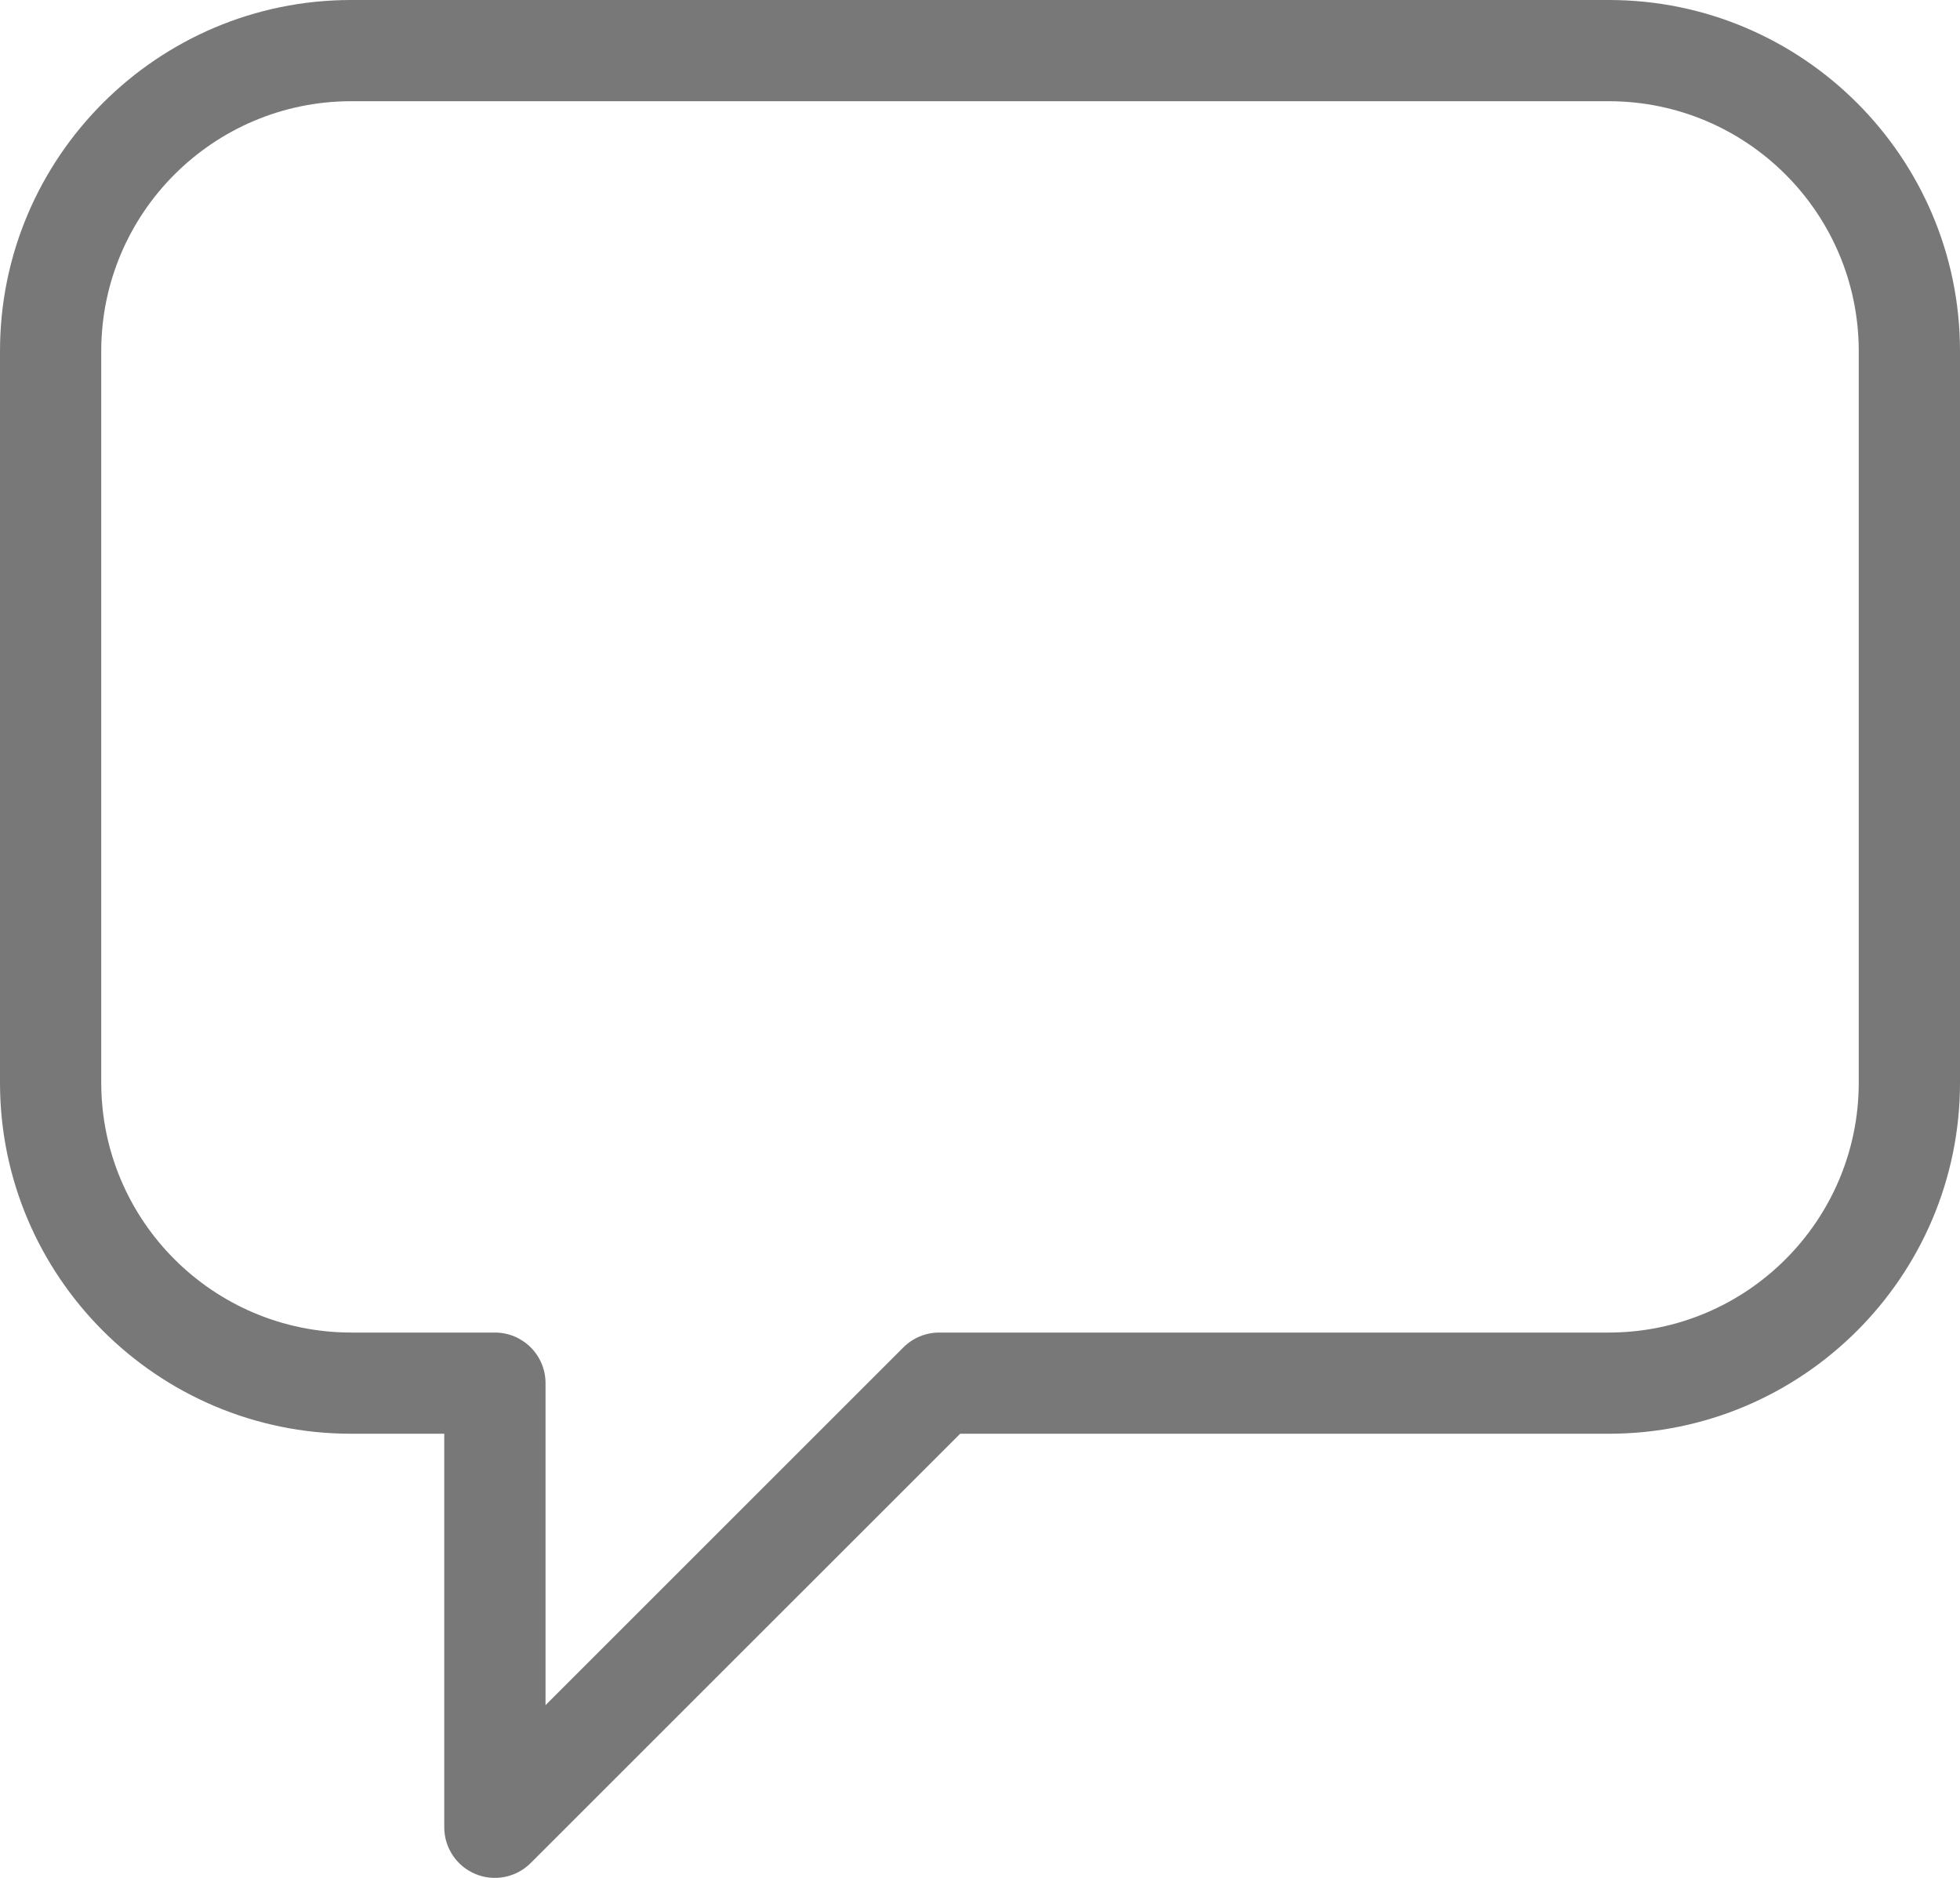
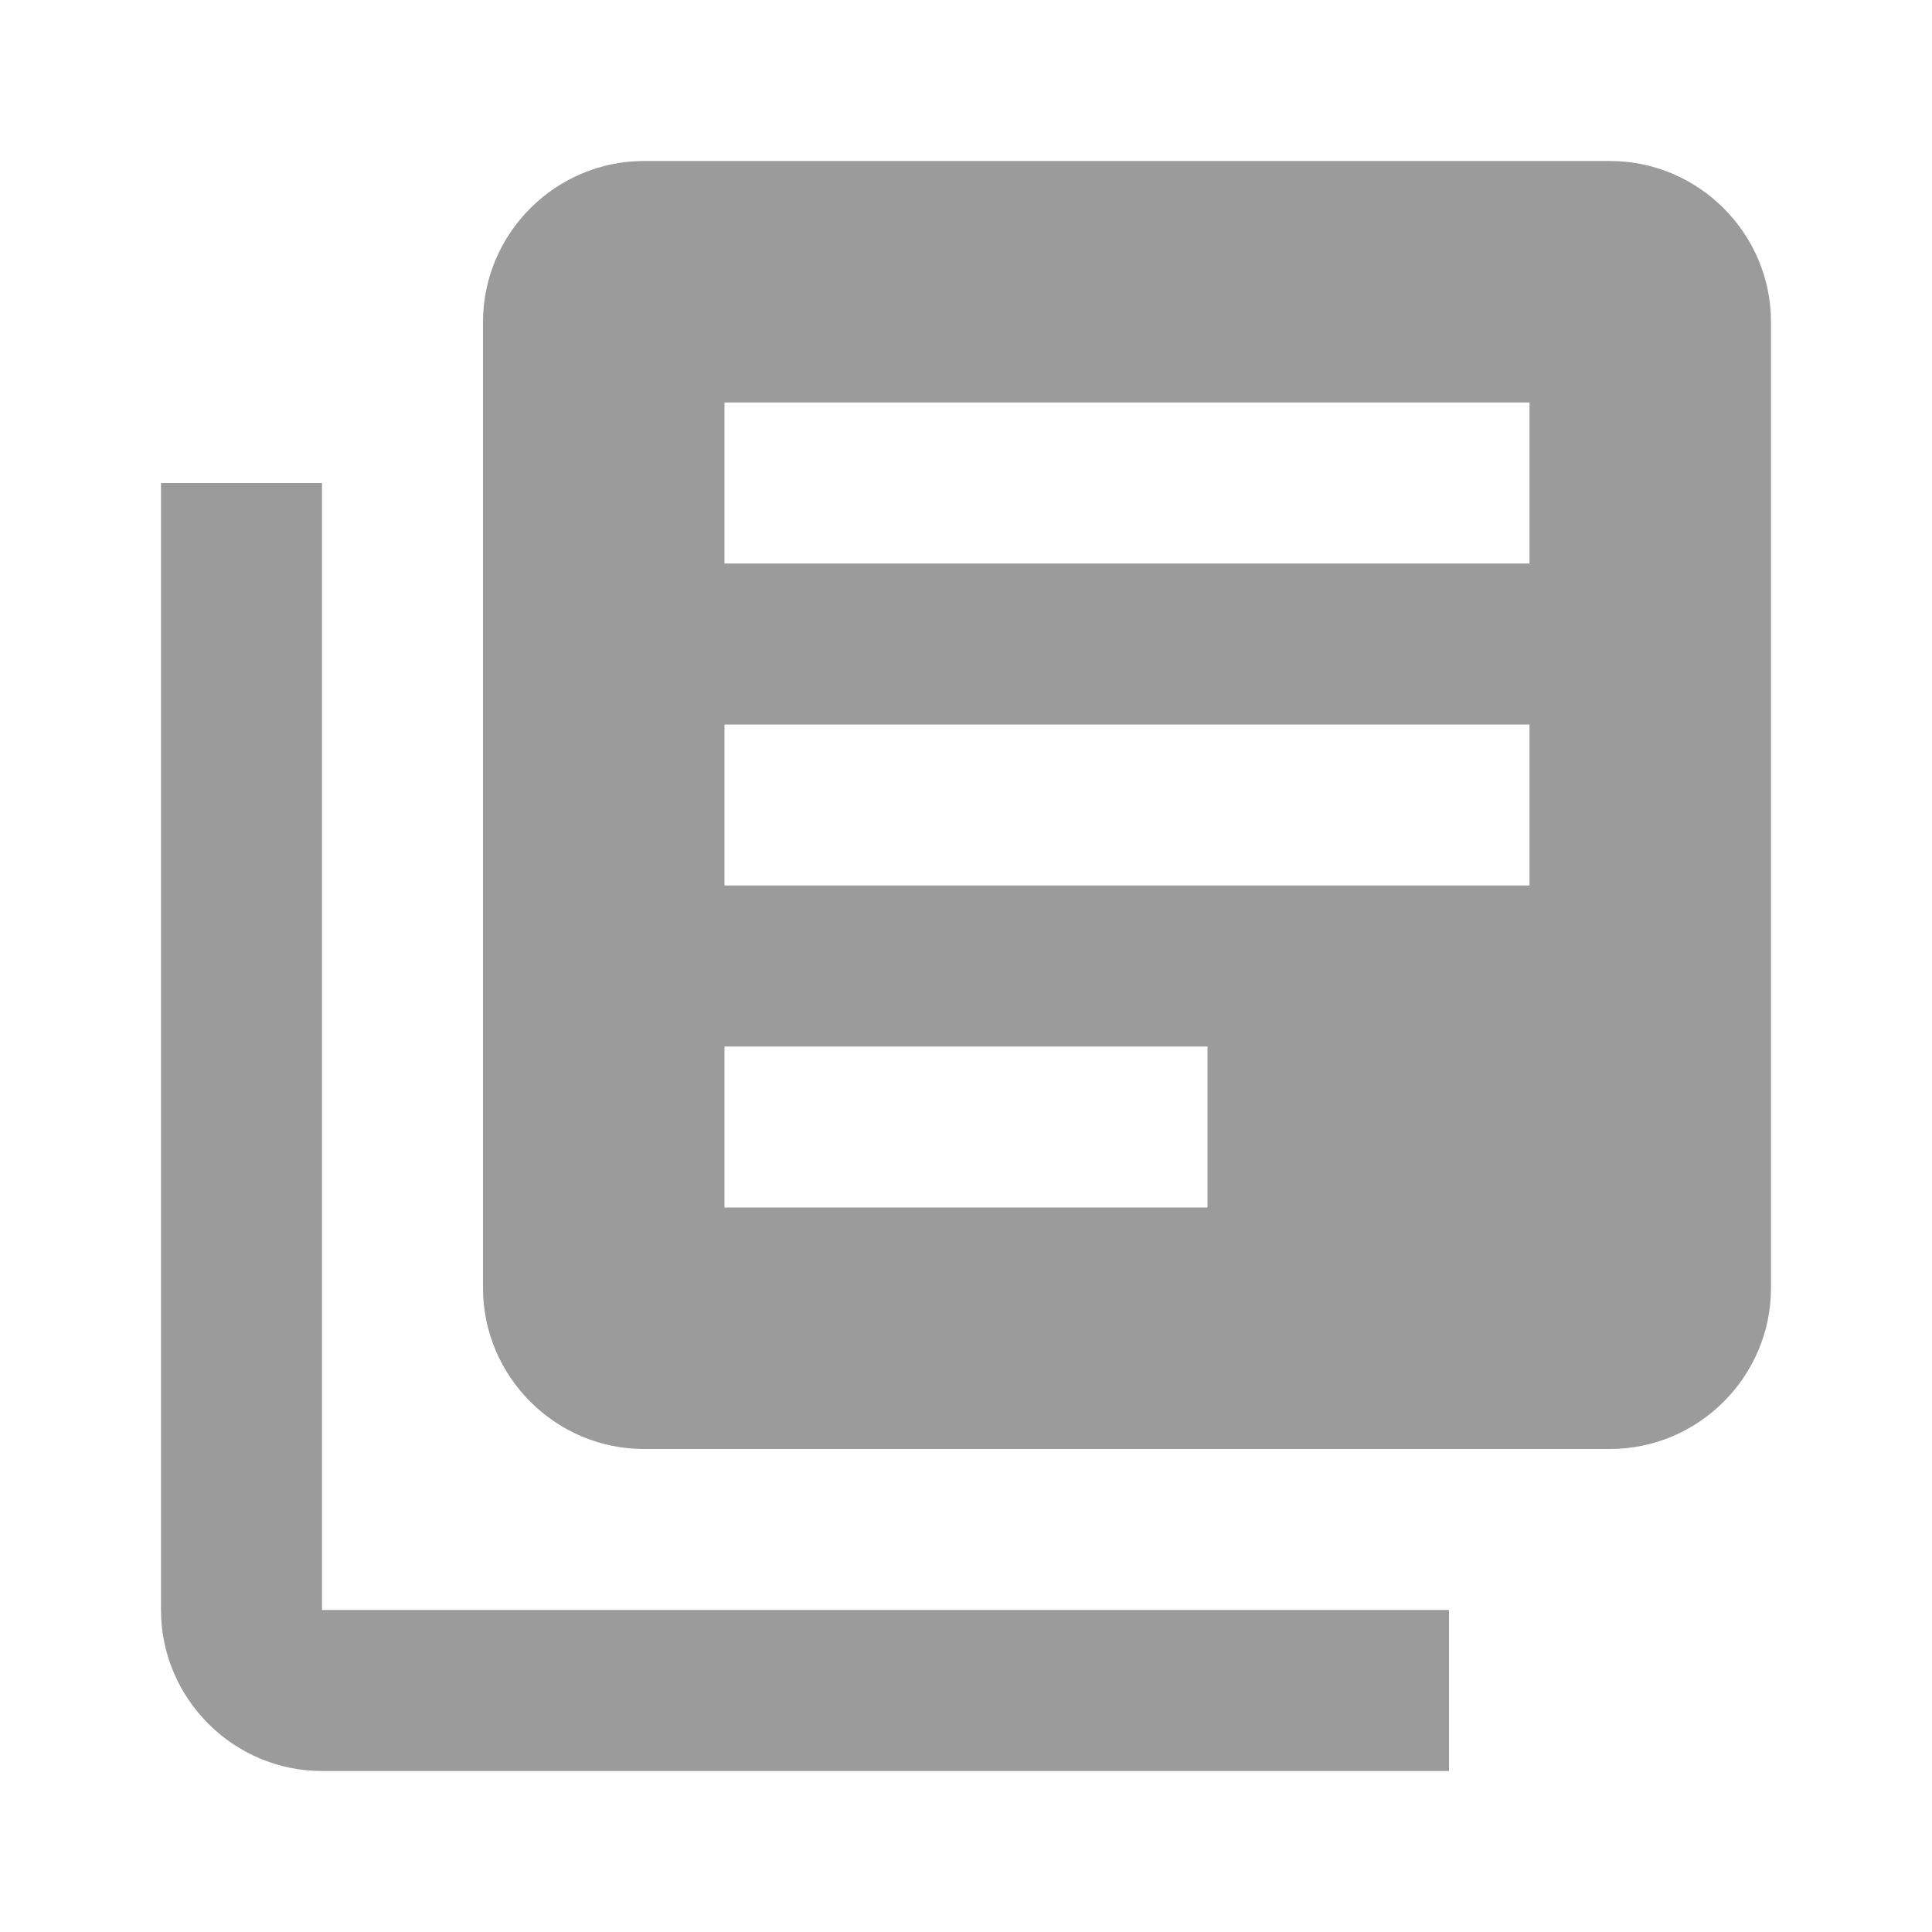
- <svg xmlns="http://www.w3.org/2000/svg" viewBox="0 0 841.8 806.75">
-   <defs>
-     <style>.a{fill:rgb(120,120,120);}</style>
-   </defs>
-   <path class="a" d="M841.8,465.14V150.8C841.8,67.65,774.15,0,691,0H150.8C67.65,0,0,67.65,0,150.8V465.14c0,83.15,67.65,150.79,150.8,150.79h40V785a21.74,21.74,0,0,0,37.11,15.37L412.38,615.93H691C774.15,615.93,841.8,548.29,841.8,465.14ZM403.38,572.46A21.74,21.74,0,0,0,388,578.82L234.3,732.53V594.2a21.74,21.74,0,0,0-21.74-21.74H150.8A107.44,107.44,0,0,1,43.48,465.14V150.8A107.44,107.44,0,0,1,150.8,43.48H691A107.44,107.44,0,0,1,798.32,150.8V465.14A107.44,107.44,0,0,1,691,572.46Z" />
+ <svg xmlns="http://www.w3.org/2000/svg" height="24px" viewBox="0 0 24 24" width="24px" fill="rgb(155,155,155)">
+   <path d="M0 0h24v24H0z" fill="none" />
+   <path d="M4 6H2v14c0 1.1.9 2 2 2h14v-2H4V6zm16-4H8c-1.1 0-2 .9-2 2v12c0 1.1.9 2 2 2h12c1.1 0 2-.9 2-2V4c0-1.1-.9-2-2-2zm-1 9H9V9h10v2zm-4 4H9v-2h6v2zm4-8H9V5h10v2z" />
</svg>
